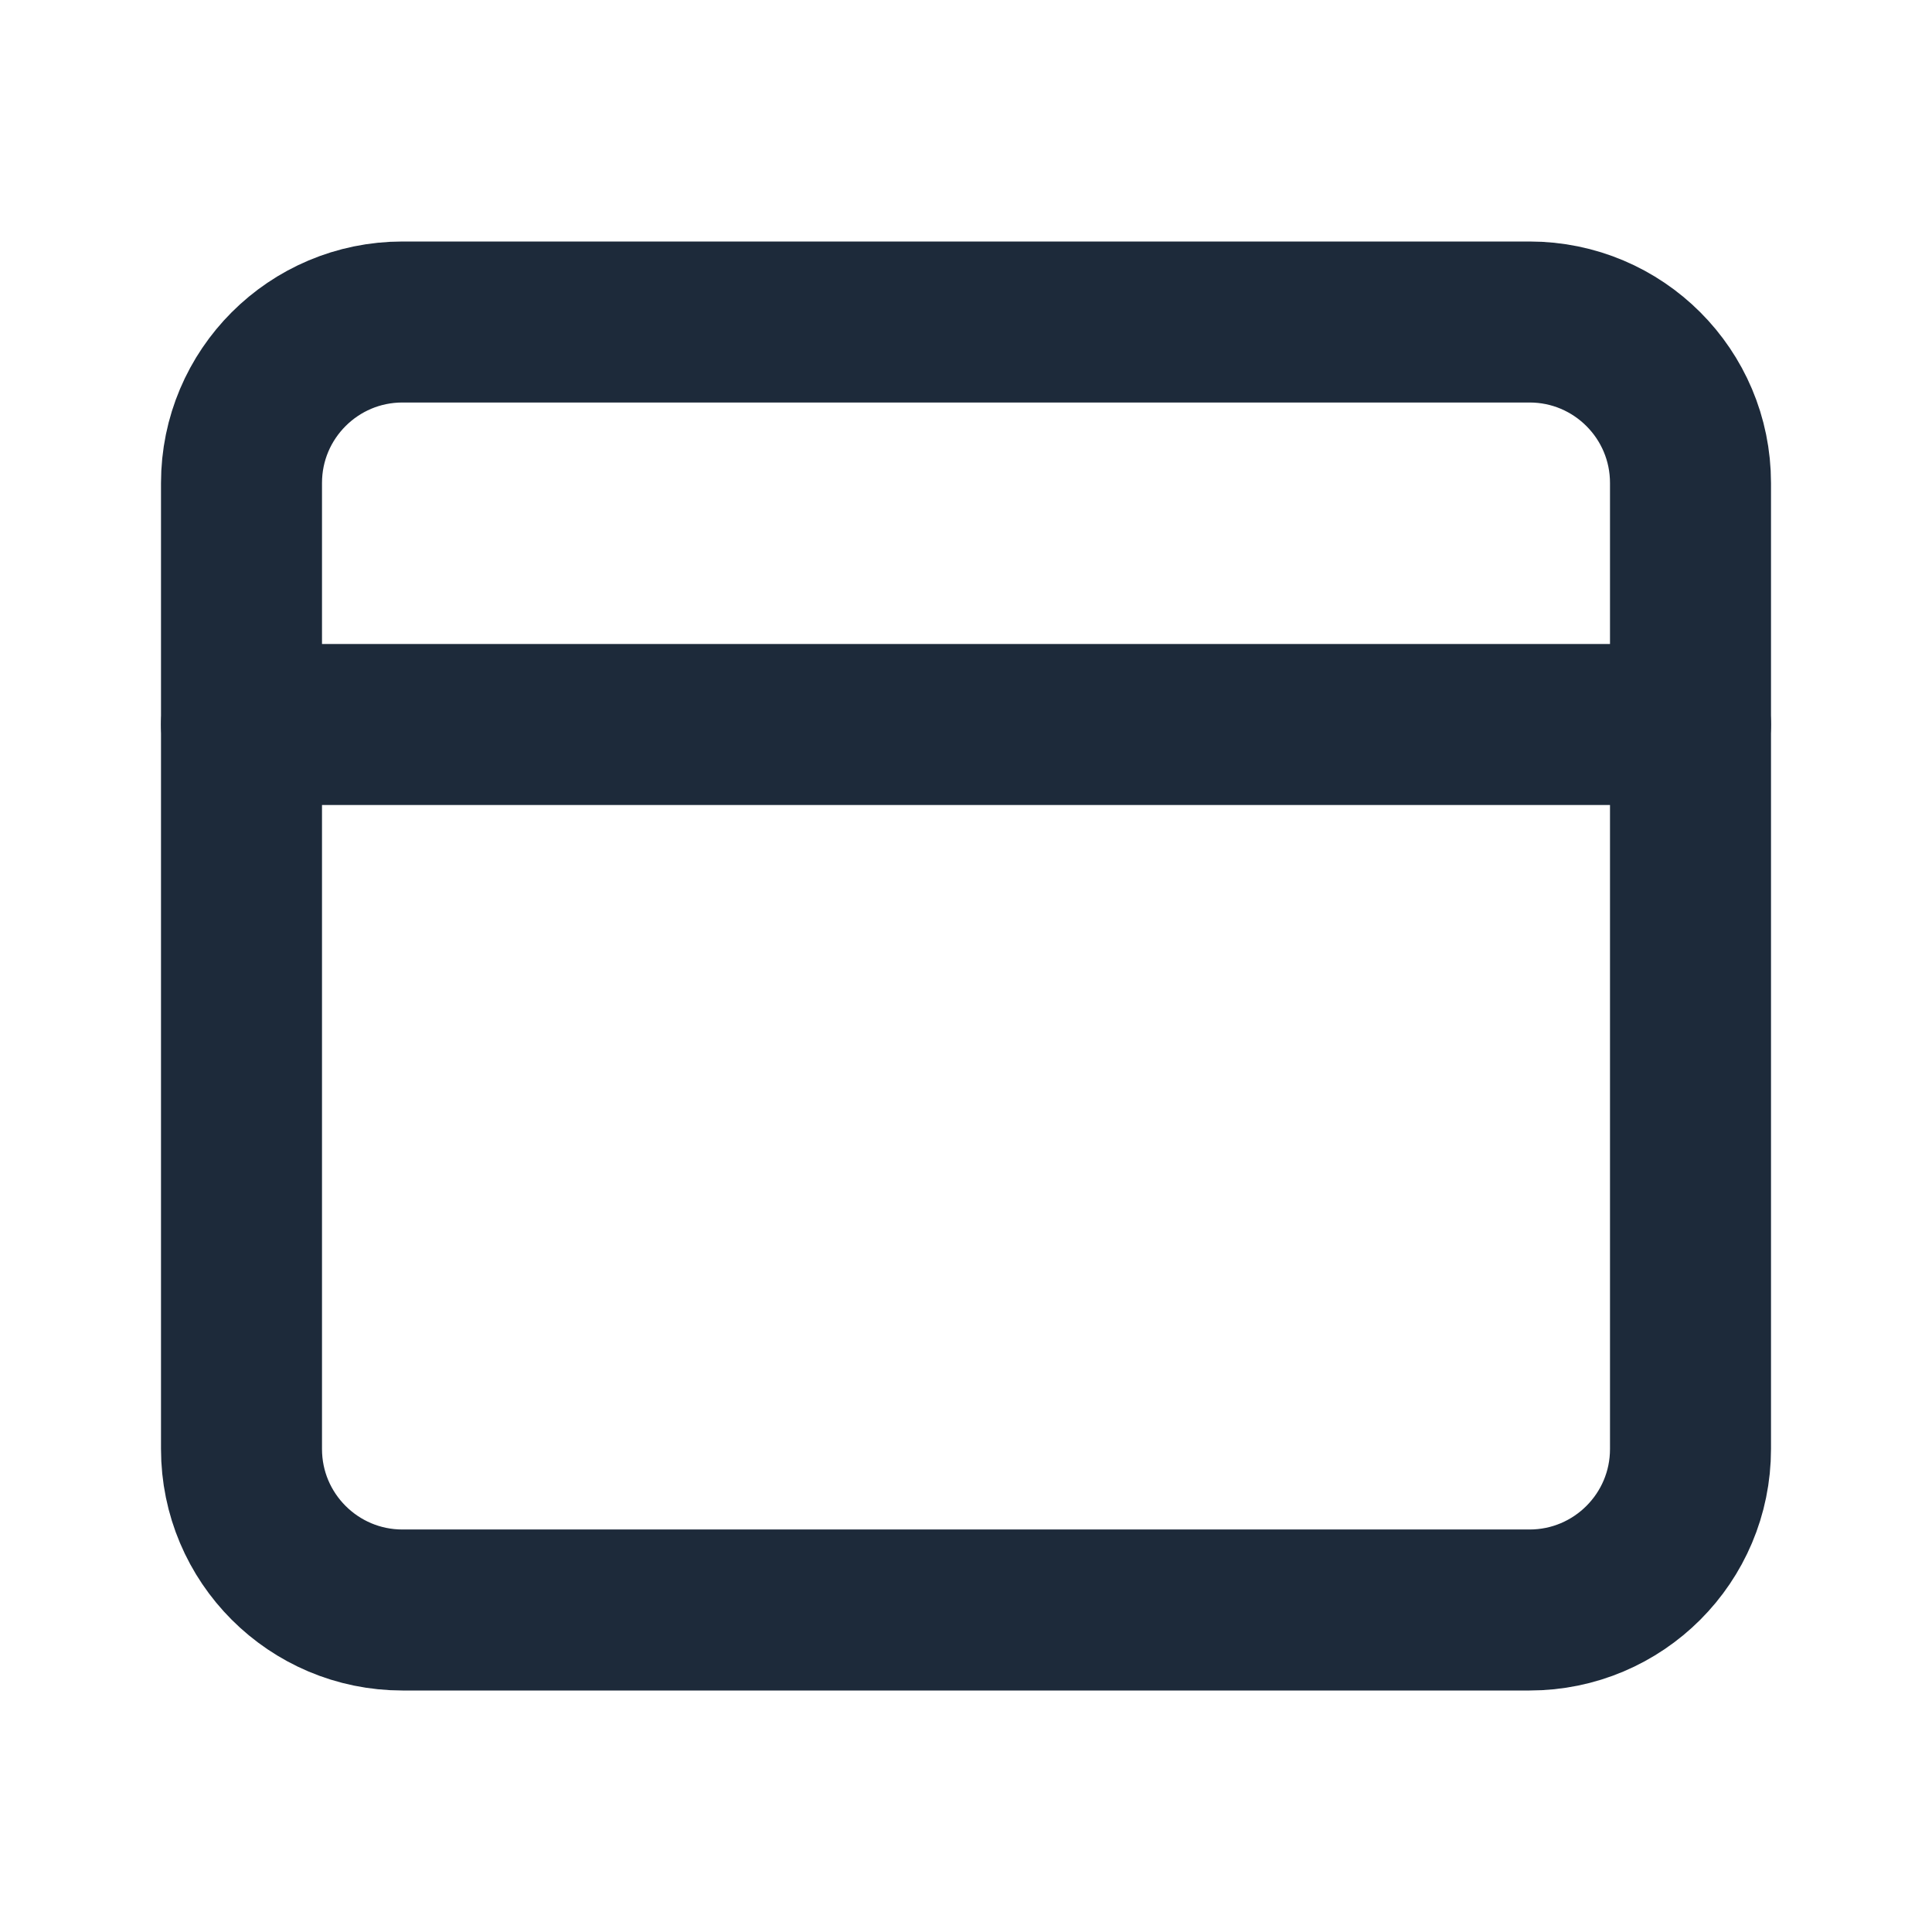
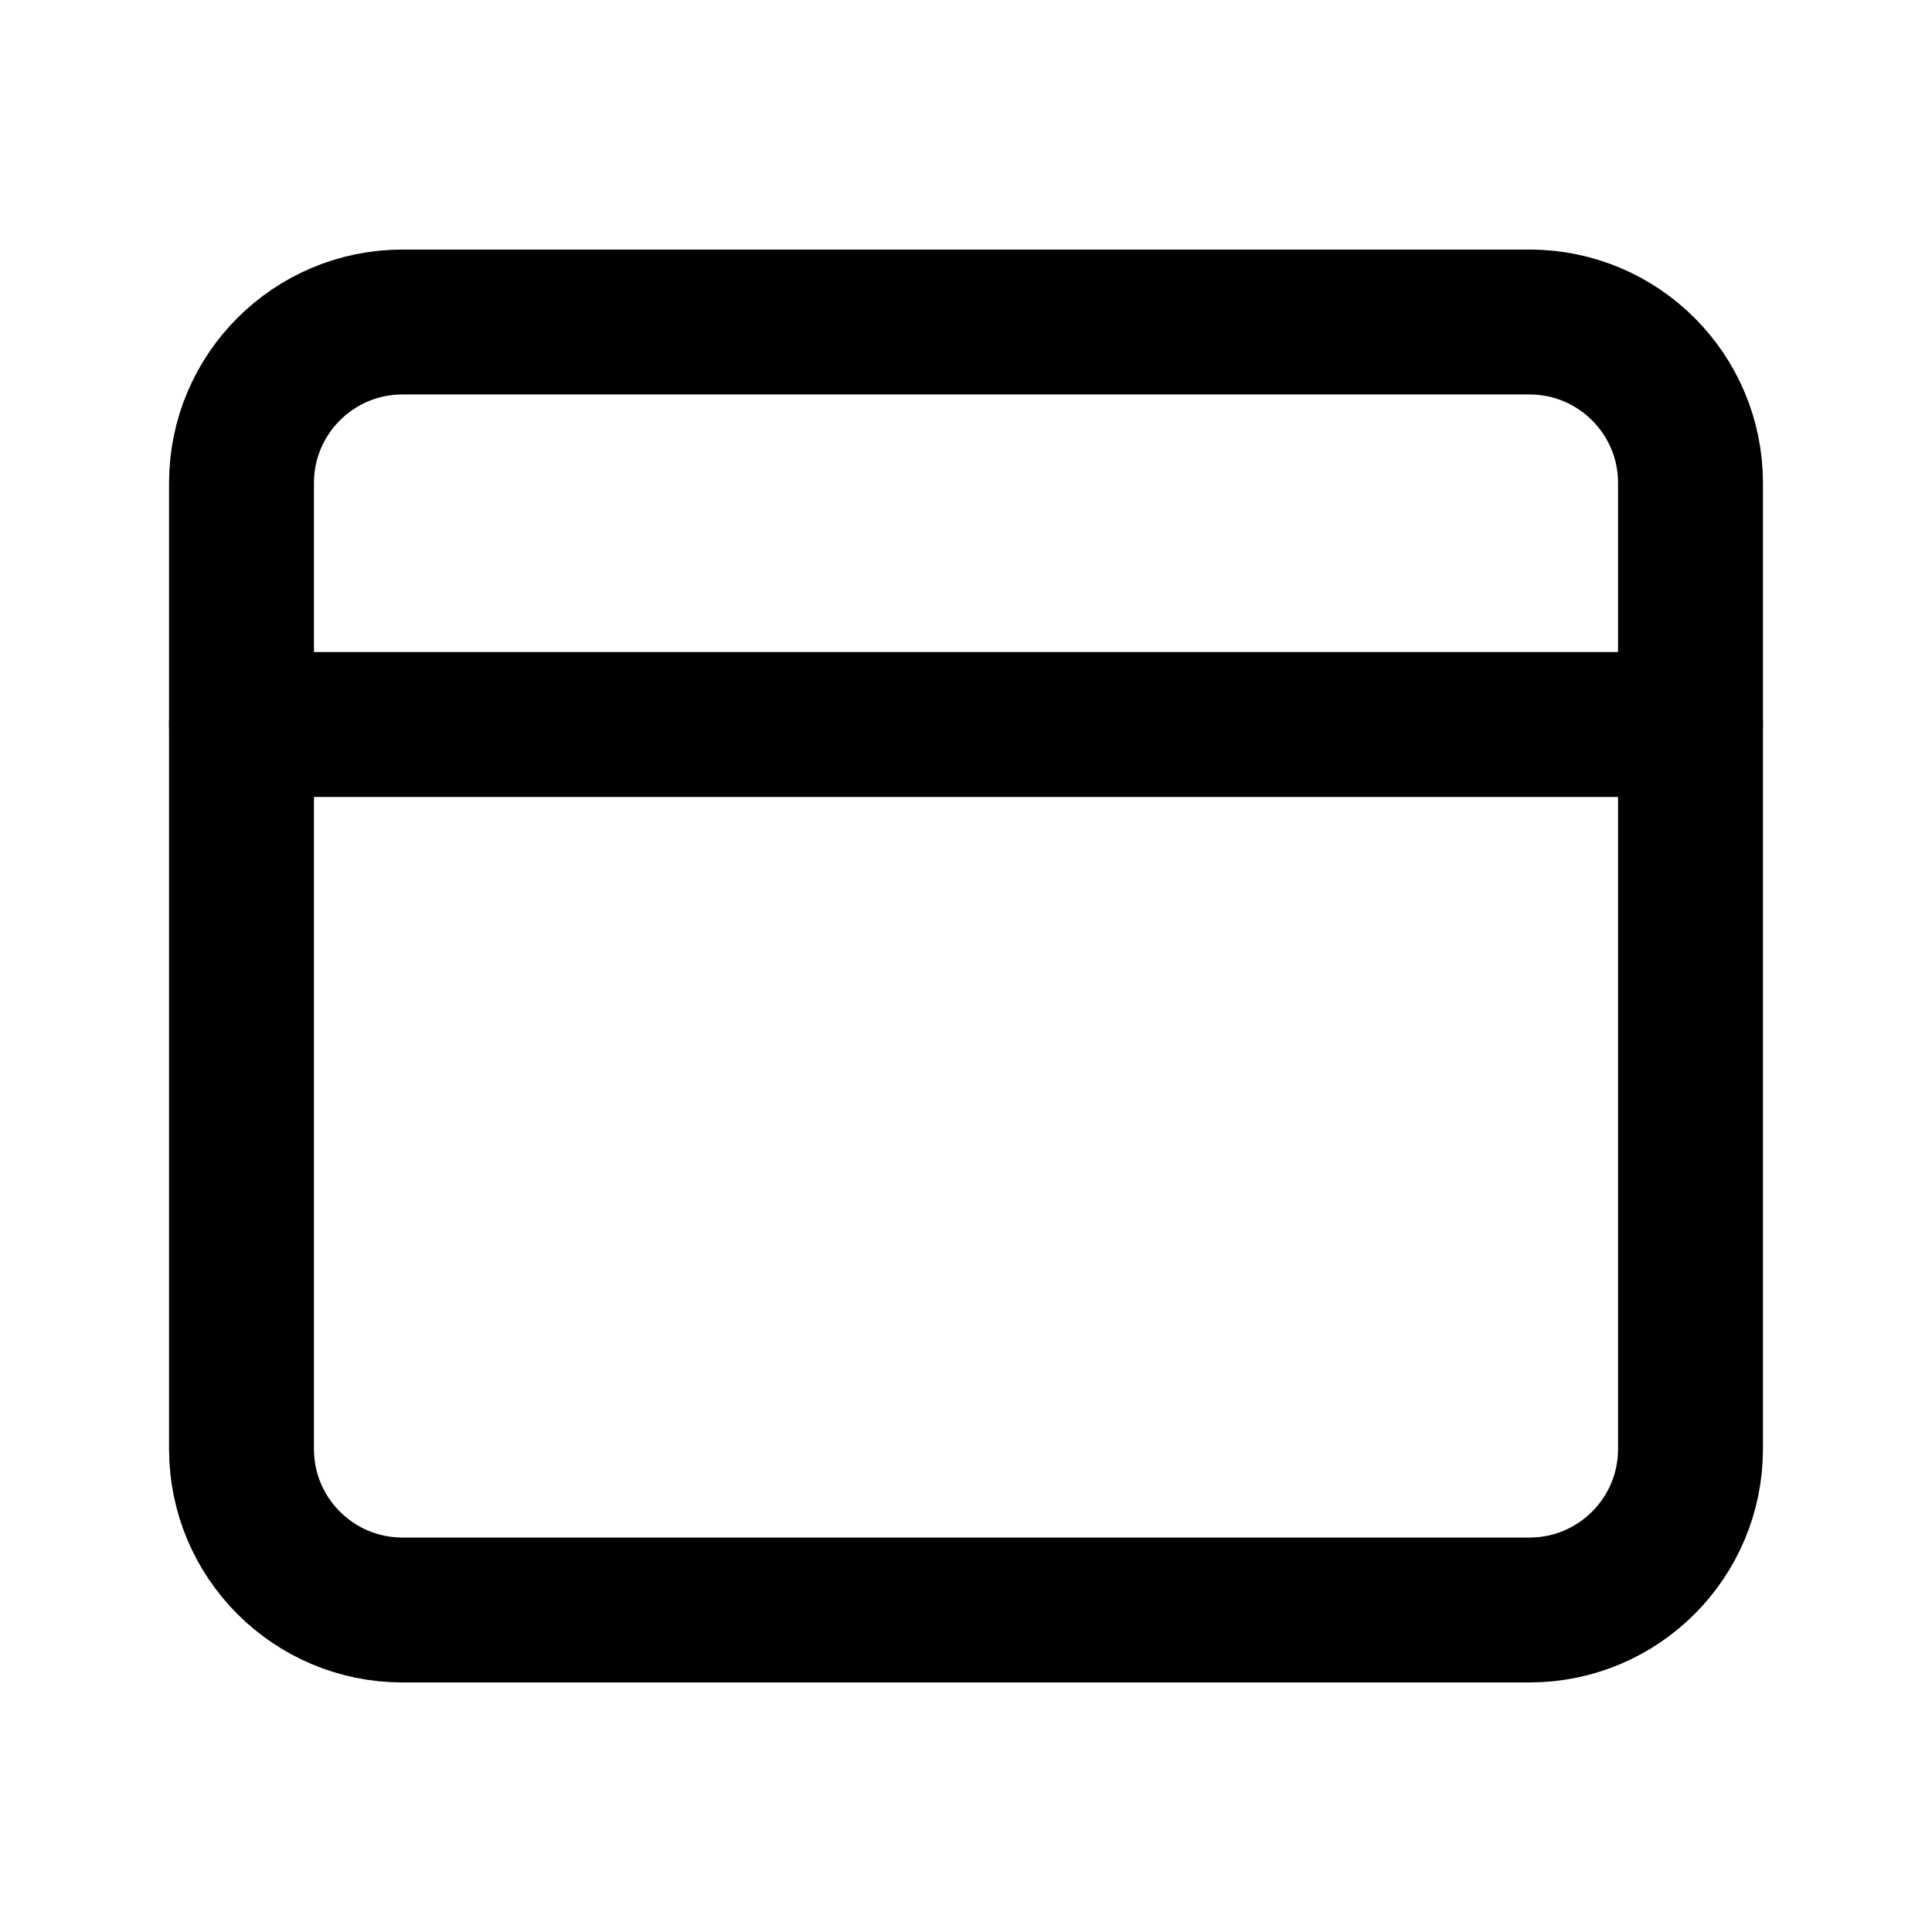
- <svg xmlns="http://www.w3.org/2000/svg" width="24" height="24" viewBox="0 0 24 24" fill="none" stroke="#1d2a3a" stroke-width="2" stroke-linecap="round" stroke-linejoin="round">
+ <svg xmlns="http://www.w3.org/2000/svg" width="24" height="24" viewBox="0 0 24 24" fill="none" stroke="#000" stroke-width="1.8" stroke-linecap="round" stroke-linejoin="round">
  <rect x="3" y="4" width="18" height="16" rx="2" />
  <path d="M3 9h18" />
</svg>
